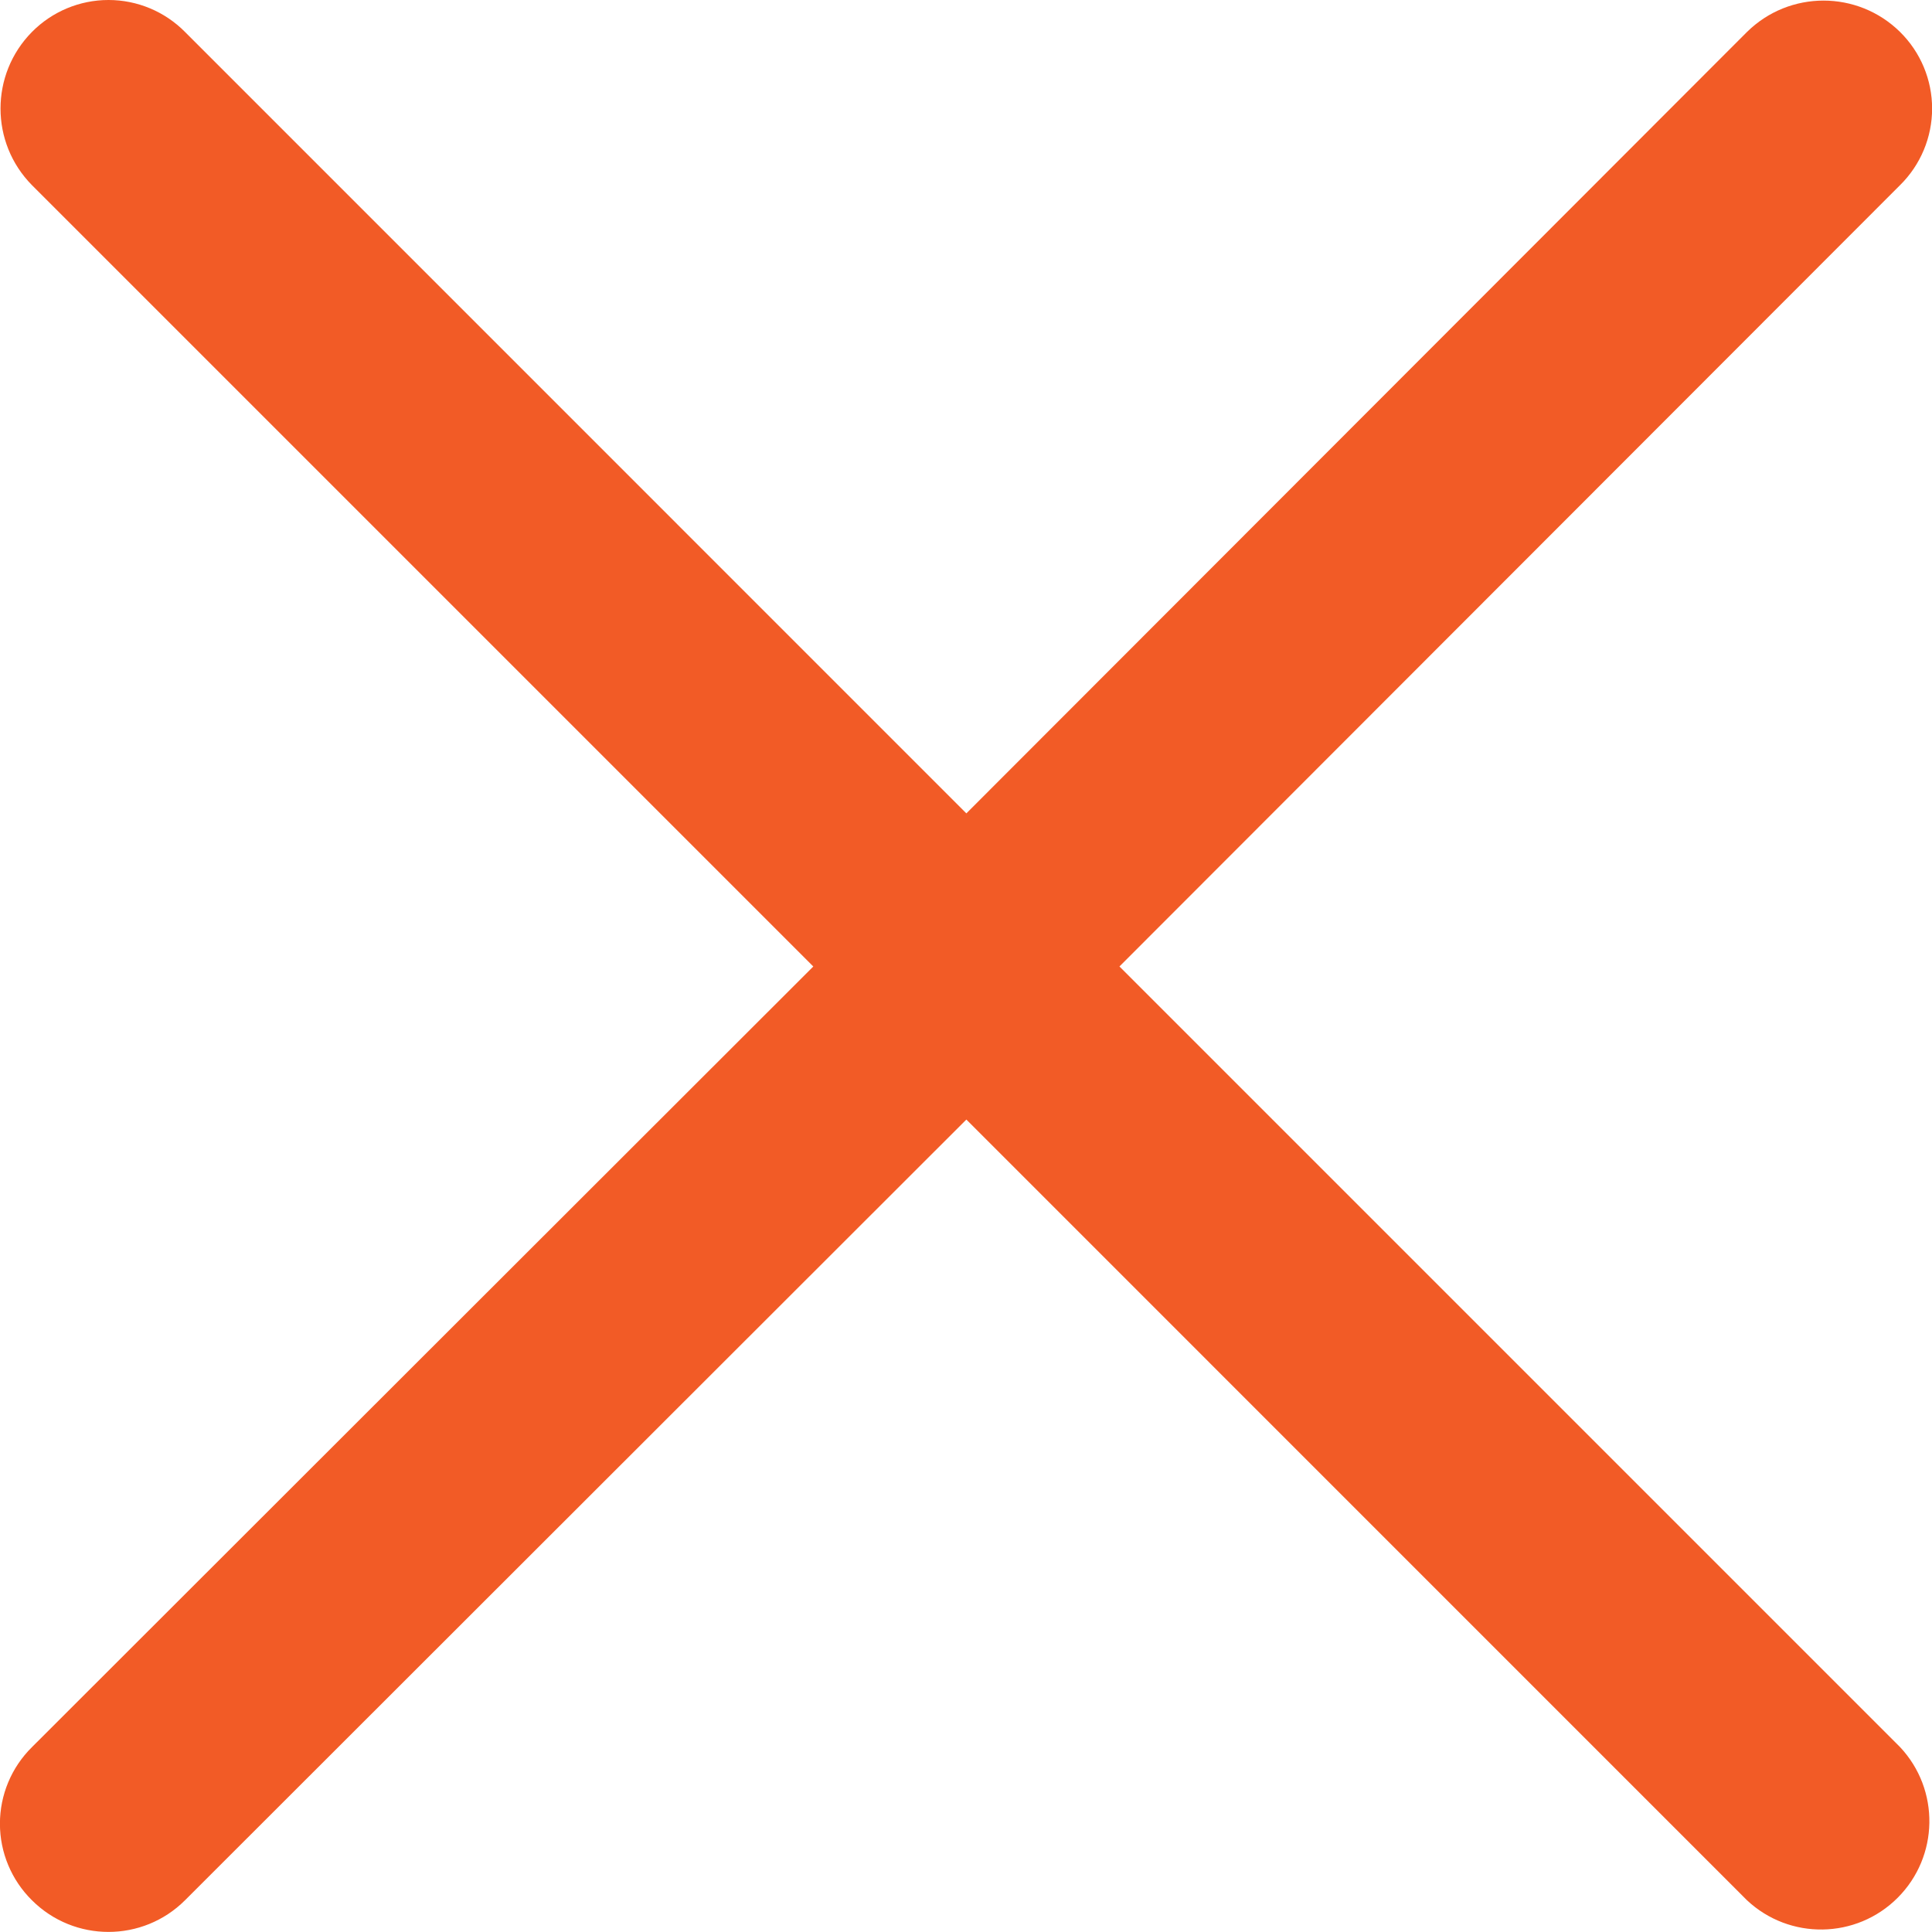
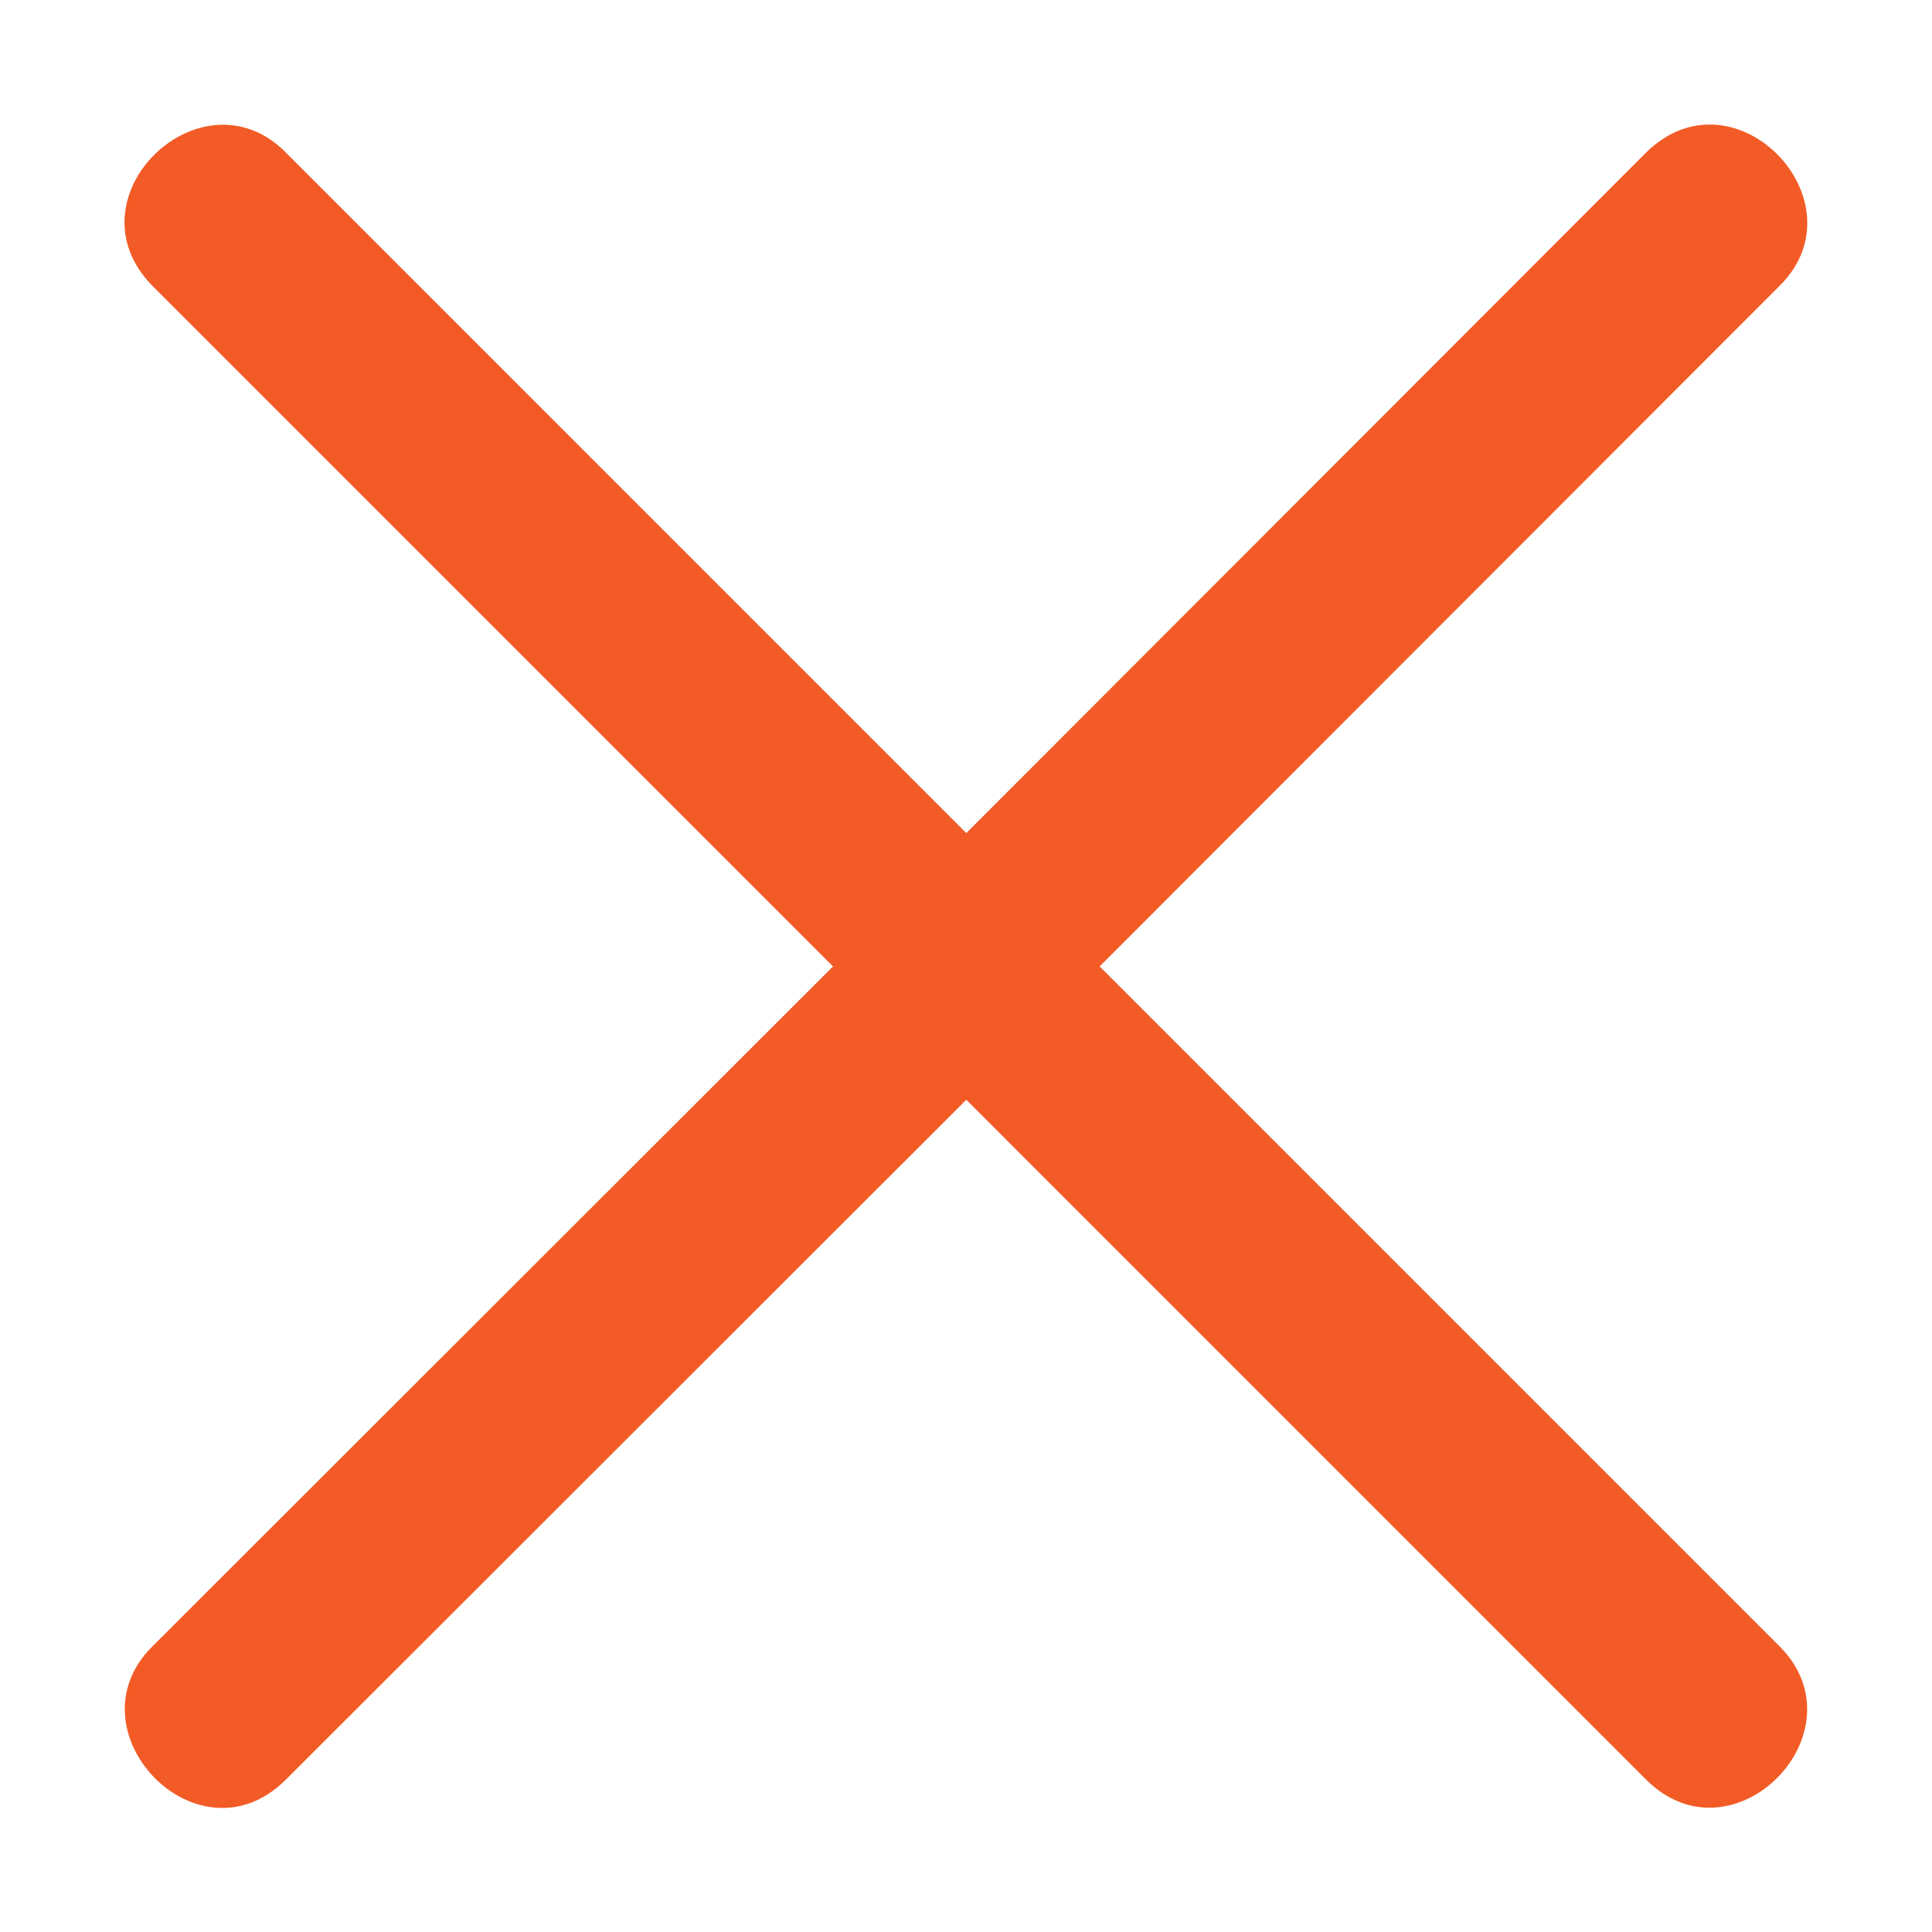
- <svg xmlns="http://www.w3.org/2000/svg" viewBox="0 0 27 27">
-   <path d="m15.644 13.507 10.91-10.92a1.503 1.503 0 0 0 0-2.14 1.524 1.524 0 0 0-2.14 0l-10.909 10.92L2.586.447a1.504 1.504 0 0 0-2.14 0 1.524 1.524 0 0 0 0 2.14l10.92 10.92-10.92 10.91a1.503 1.503 0 0 0 0 2.139 1.514 1.514 0 0 0 2.14 0l10.919-10.91 10.909 10.91a1.514 1.514 0 0 0 2.14-2.14l-10.91-10.91Z" fill="#F25B26" />
+ <svg xmlns="http://www.w3.org/2000/svg" viewBox="0 0 31 31">
+   <path d="m17.644 15.507 10.91-10.92c1.367-1.351-.724-3.536-2.14-2.14l-10.909 10.92L4.586 2.447c-1.35-1.368-3.535.723-2.14 2.14l10.92 10.92-10.92 10.91c-1.366 1.35.73 3.547 2.14 2.139l10.919-10.91 10.909 10.91c1.398 1.392 3.508-.769 2.14-2.14l-10.91-10.91Z" fill="#F25B26" />
</svg>
